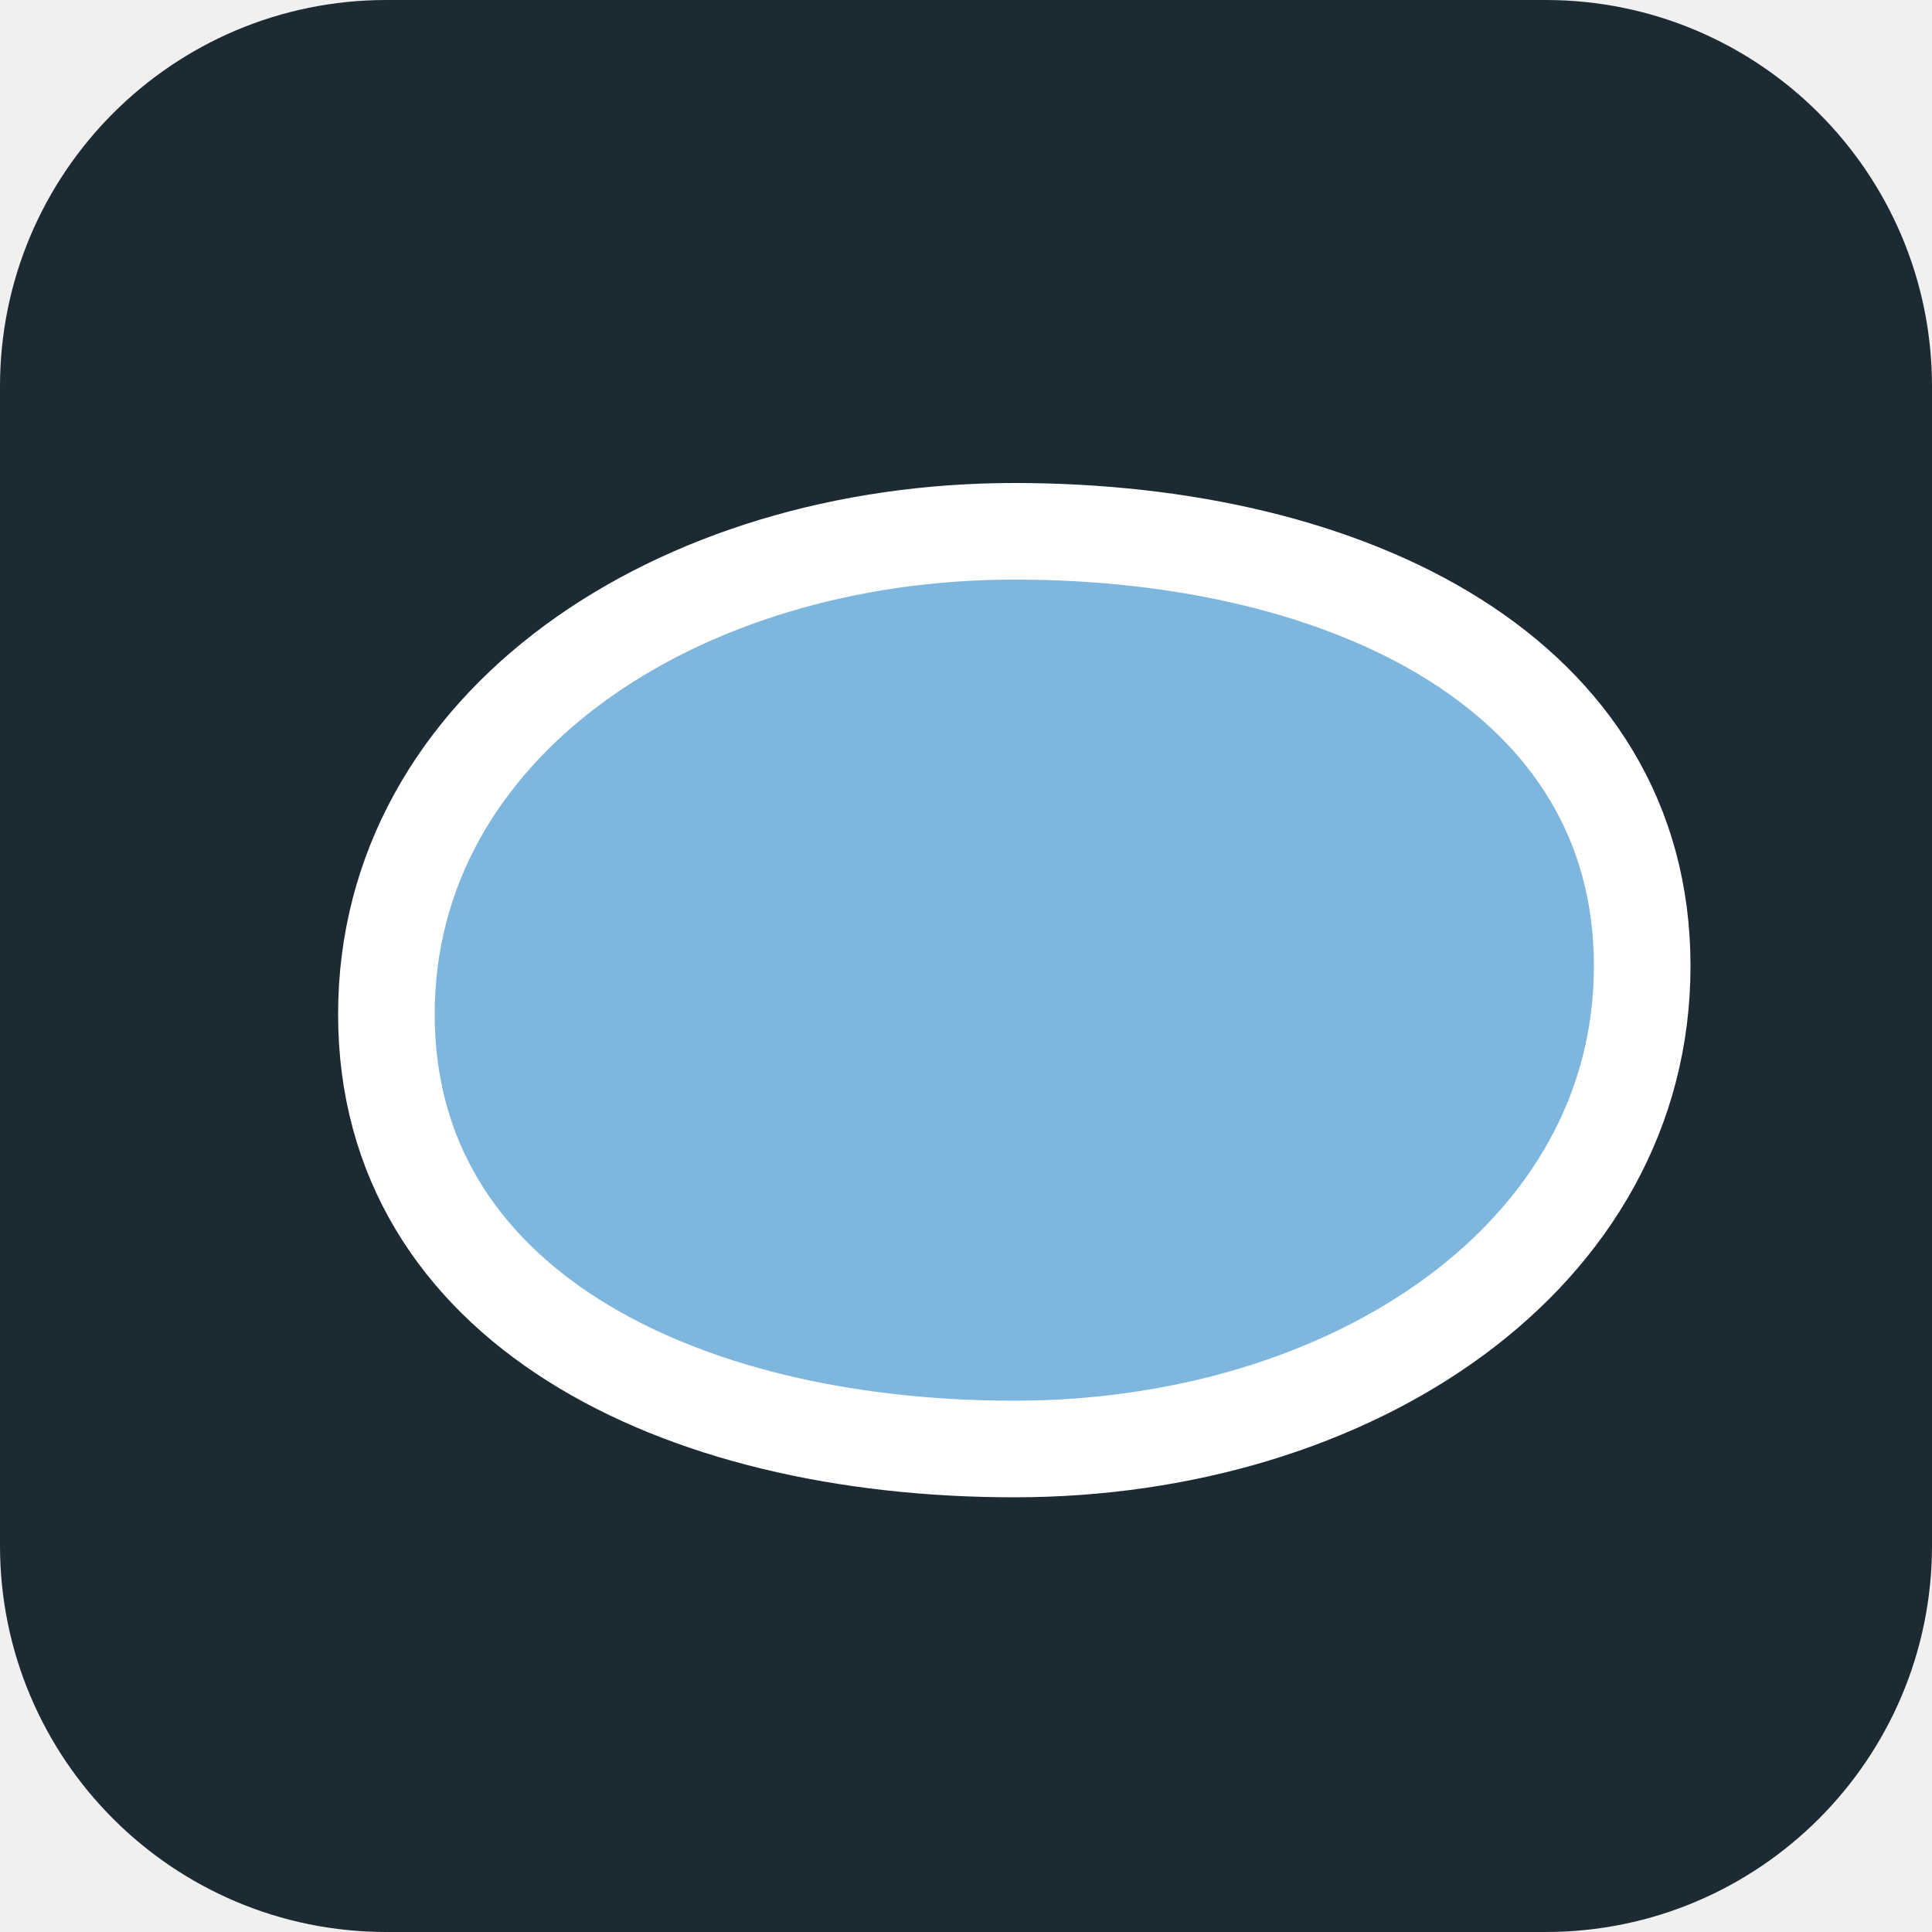
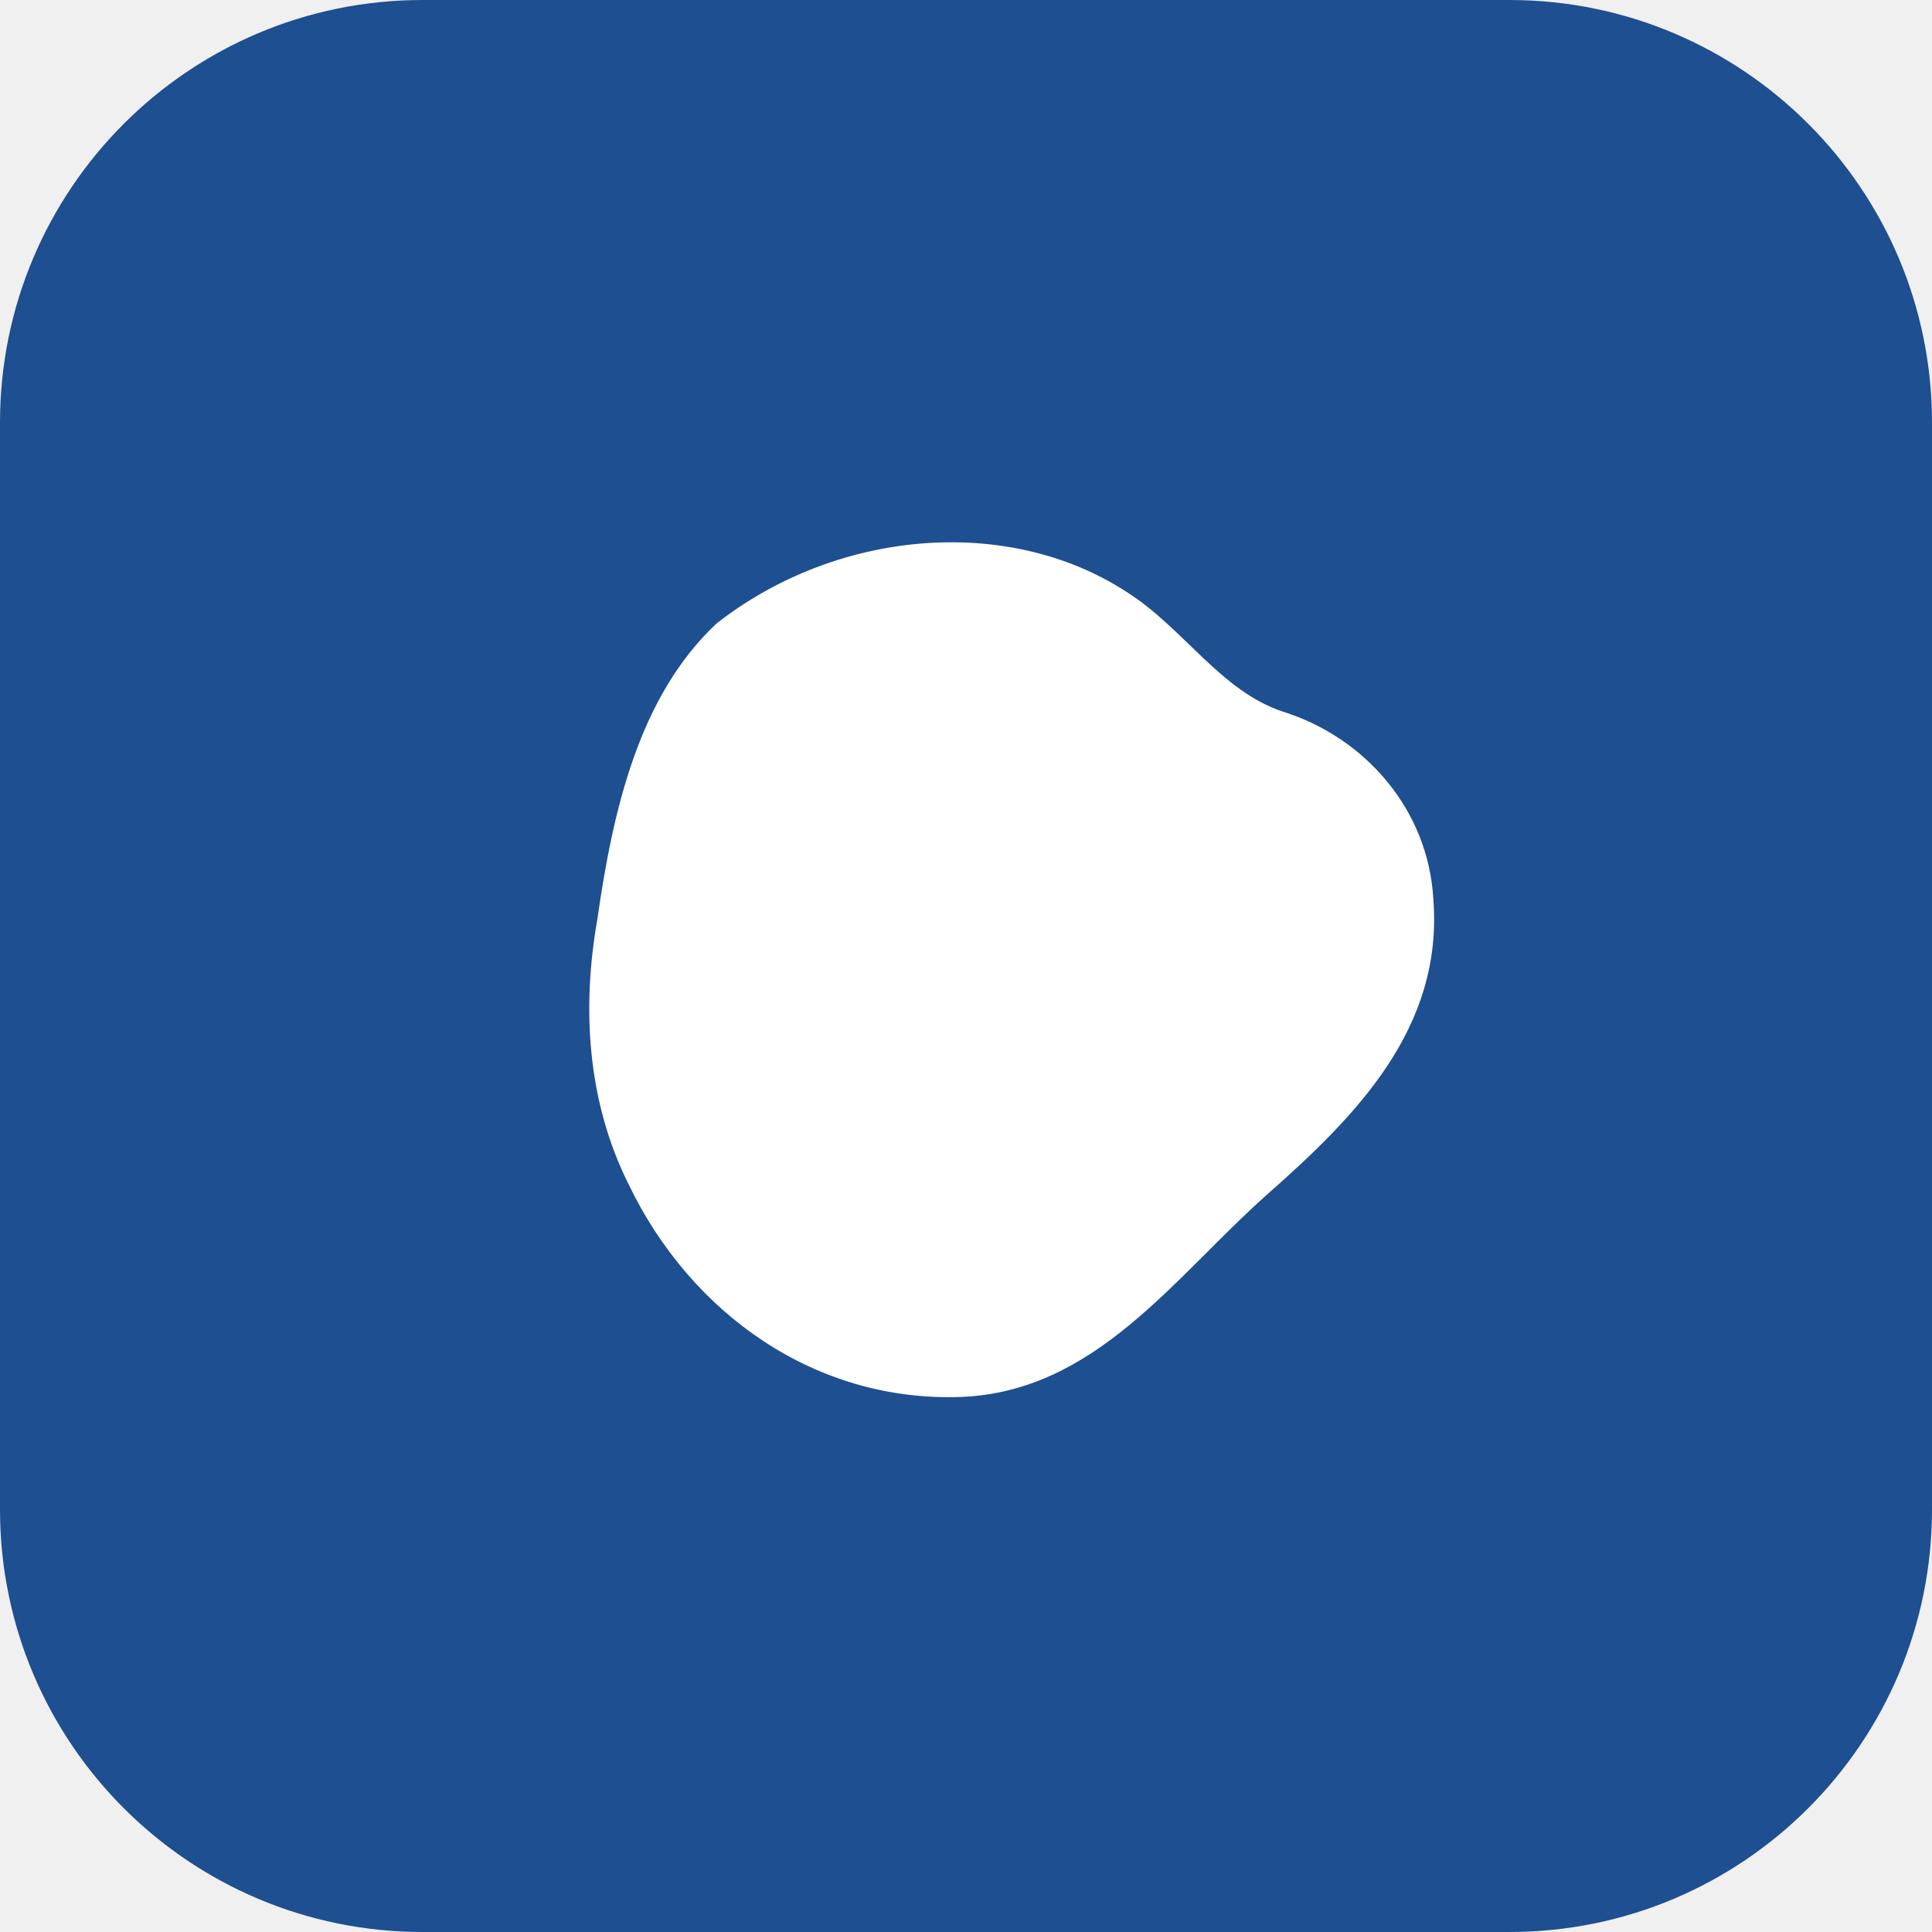
- <svg xmlns="http://www.w3.org/2000/svg" viewBox="0 0 40 40">
-   <rect width="40" height="40" rx="8" fill="#1c2b33" />
-   <path d="M8 21c0-6 6-10 13-10s13 3 13 9-6 10-13 10S8 27 8 21z" fill="#7fb6dd" stroke="#fff" stroke-width="2" />
+ <svg xmlns="http://www.w3.org/2000/svg" viewBox="0 0 32 32">
+   <rect width="32" height="32" rx="7" fill="#1d4f91" />
+   <path d="M11.2 9.4c2.3-1.8 5.6-2.1 7.9-.6 1.1.7 1.8 1.9 3 2.3 1.6.5 2.8 1.9 2.9 3.6.2 2.5-1.5 4.2-3.2 5.7-1.8 1.6-3.3 3.8-5.9 3.9-2.8.1-5.2-1.6-6.4-4.1-.8-1.6-.9-3.4-.6-5.1.3-2.1.8-4.3 2.3-5.7z" fill="#fff" transform="translate(16 16) scale(.86) translate(-16 -16)" />
</svg>
